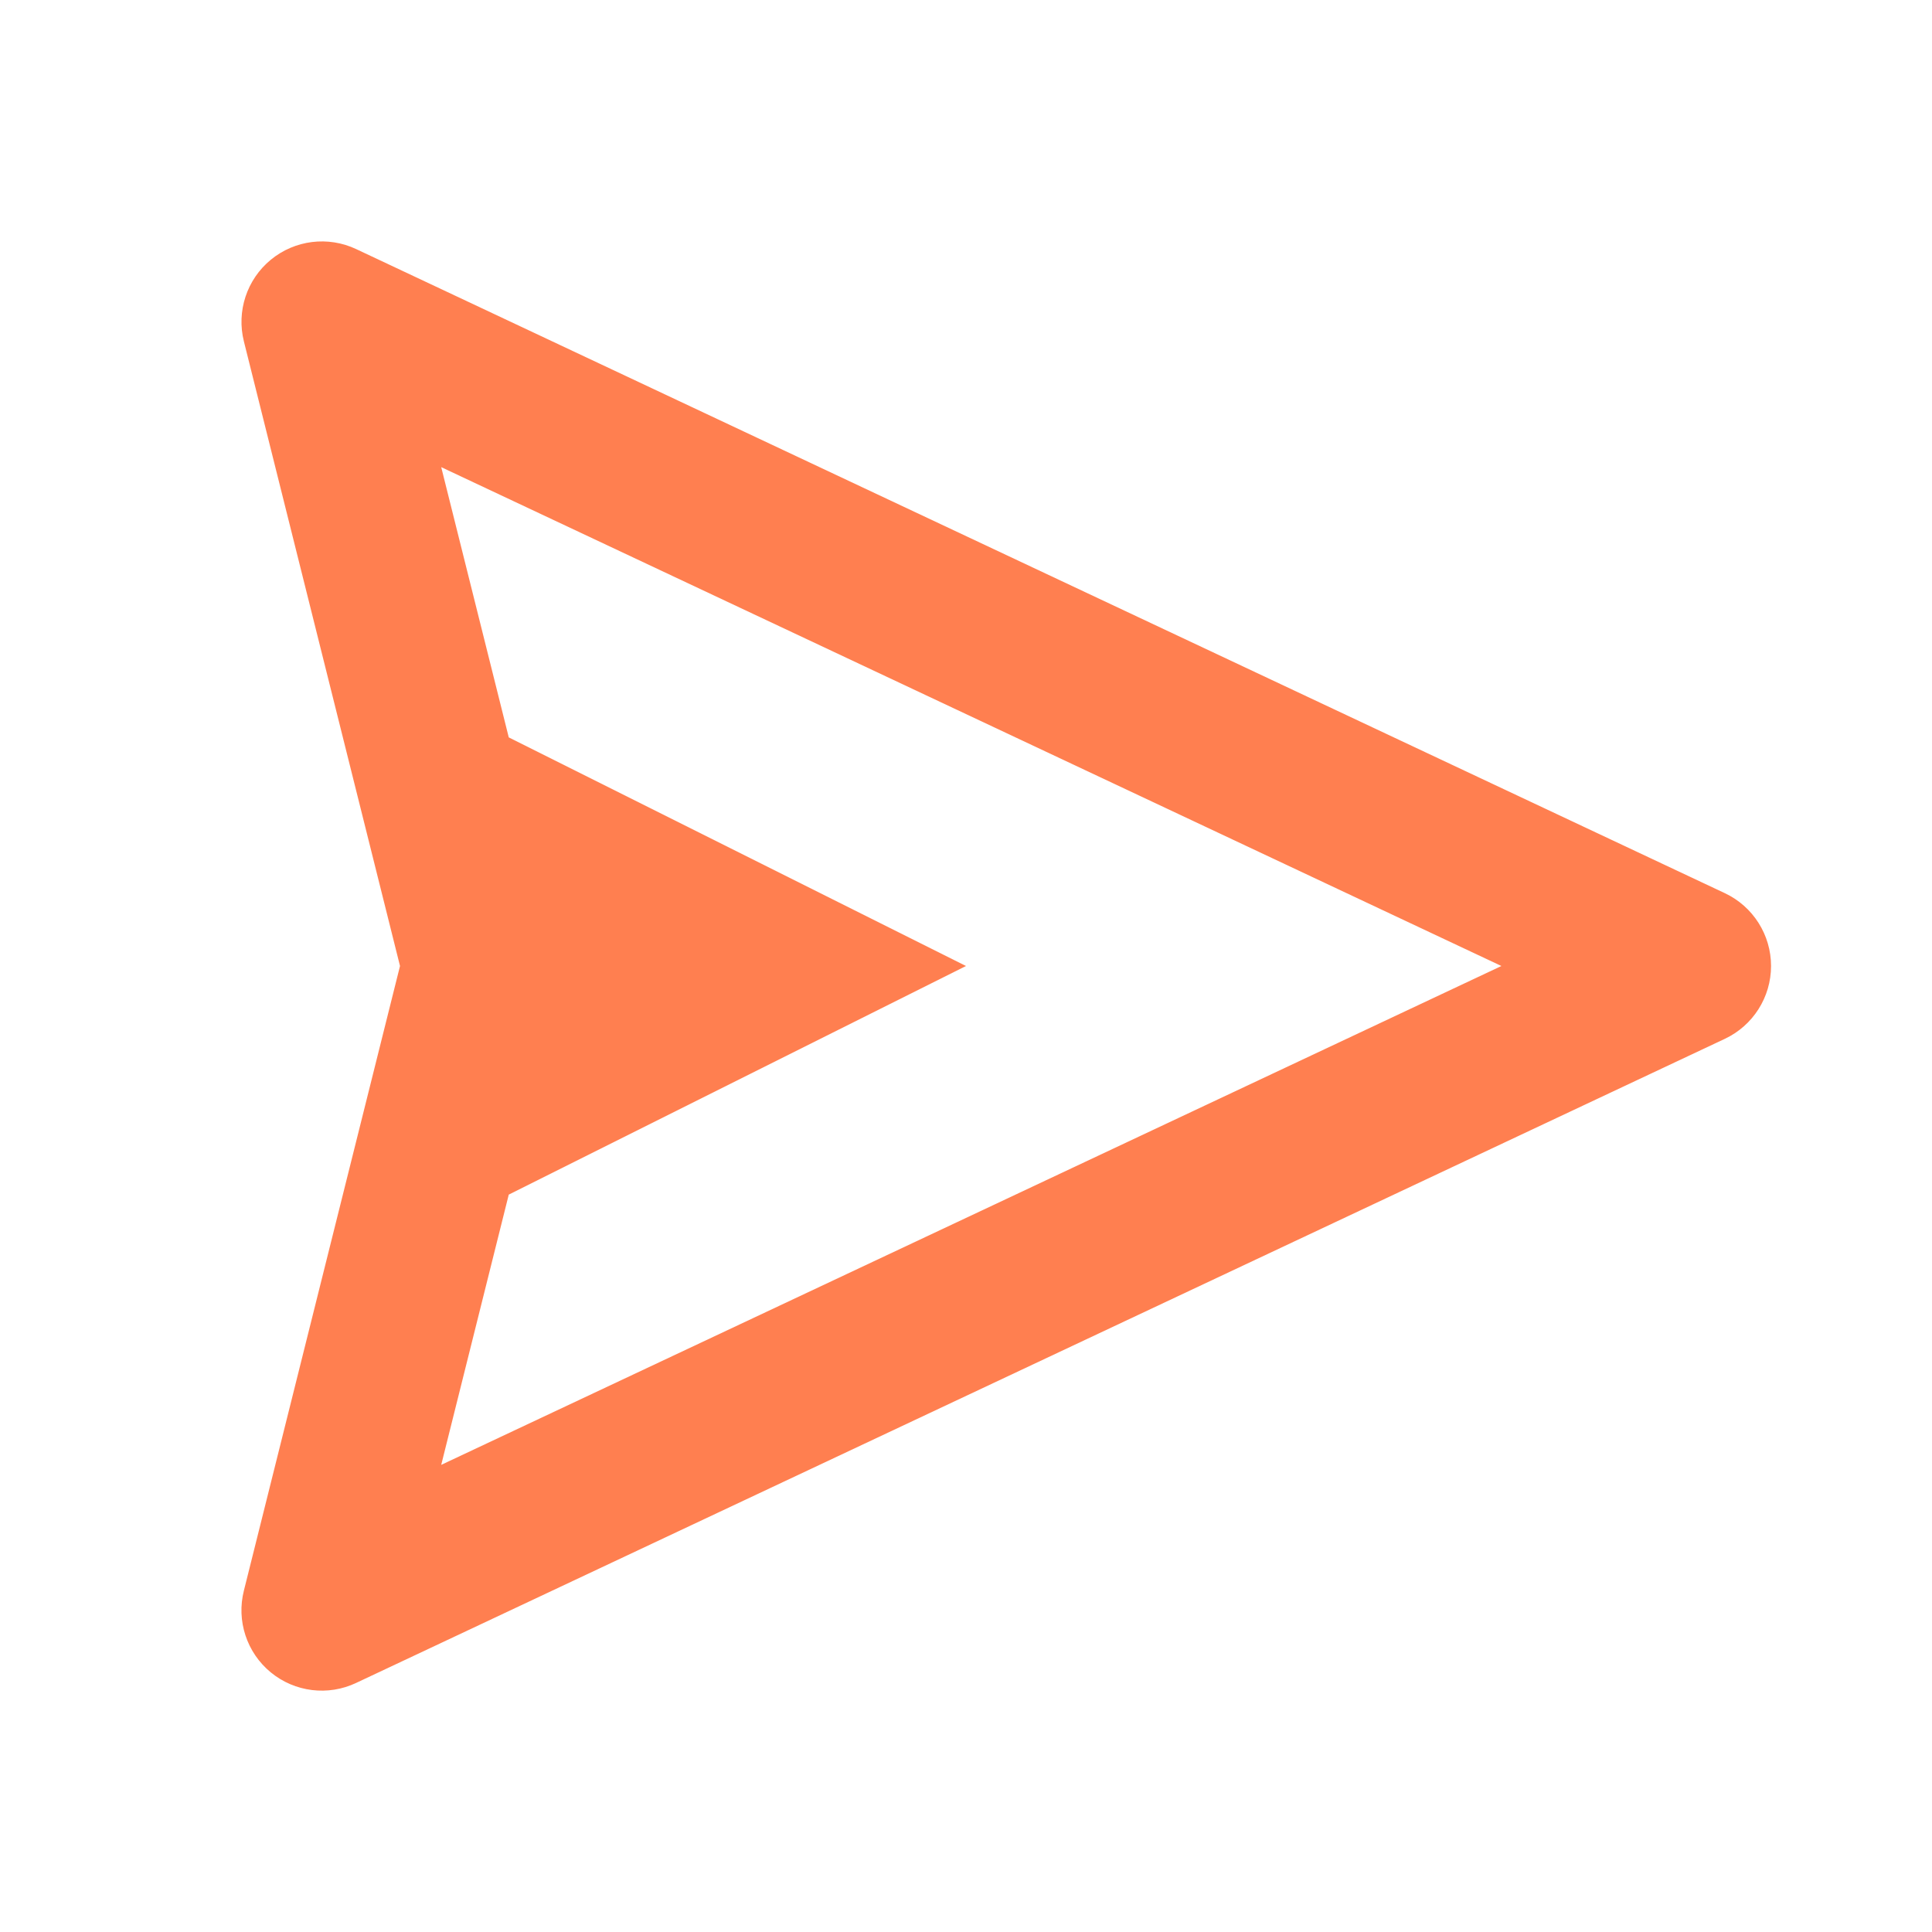
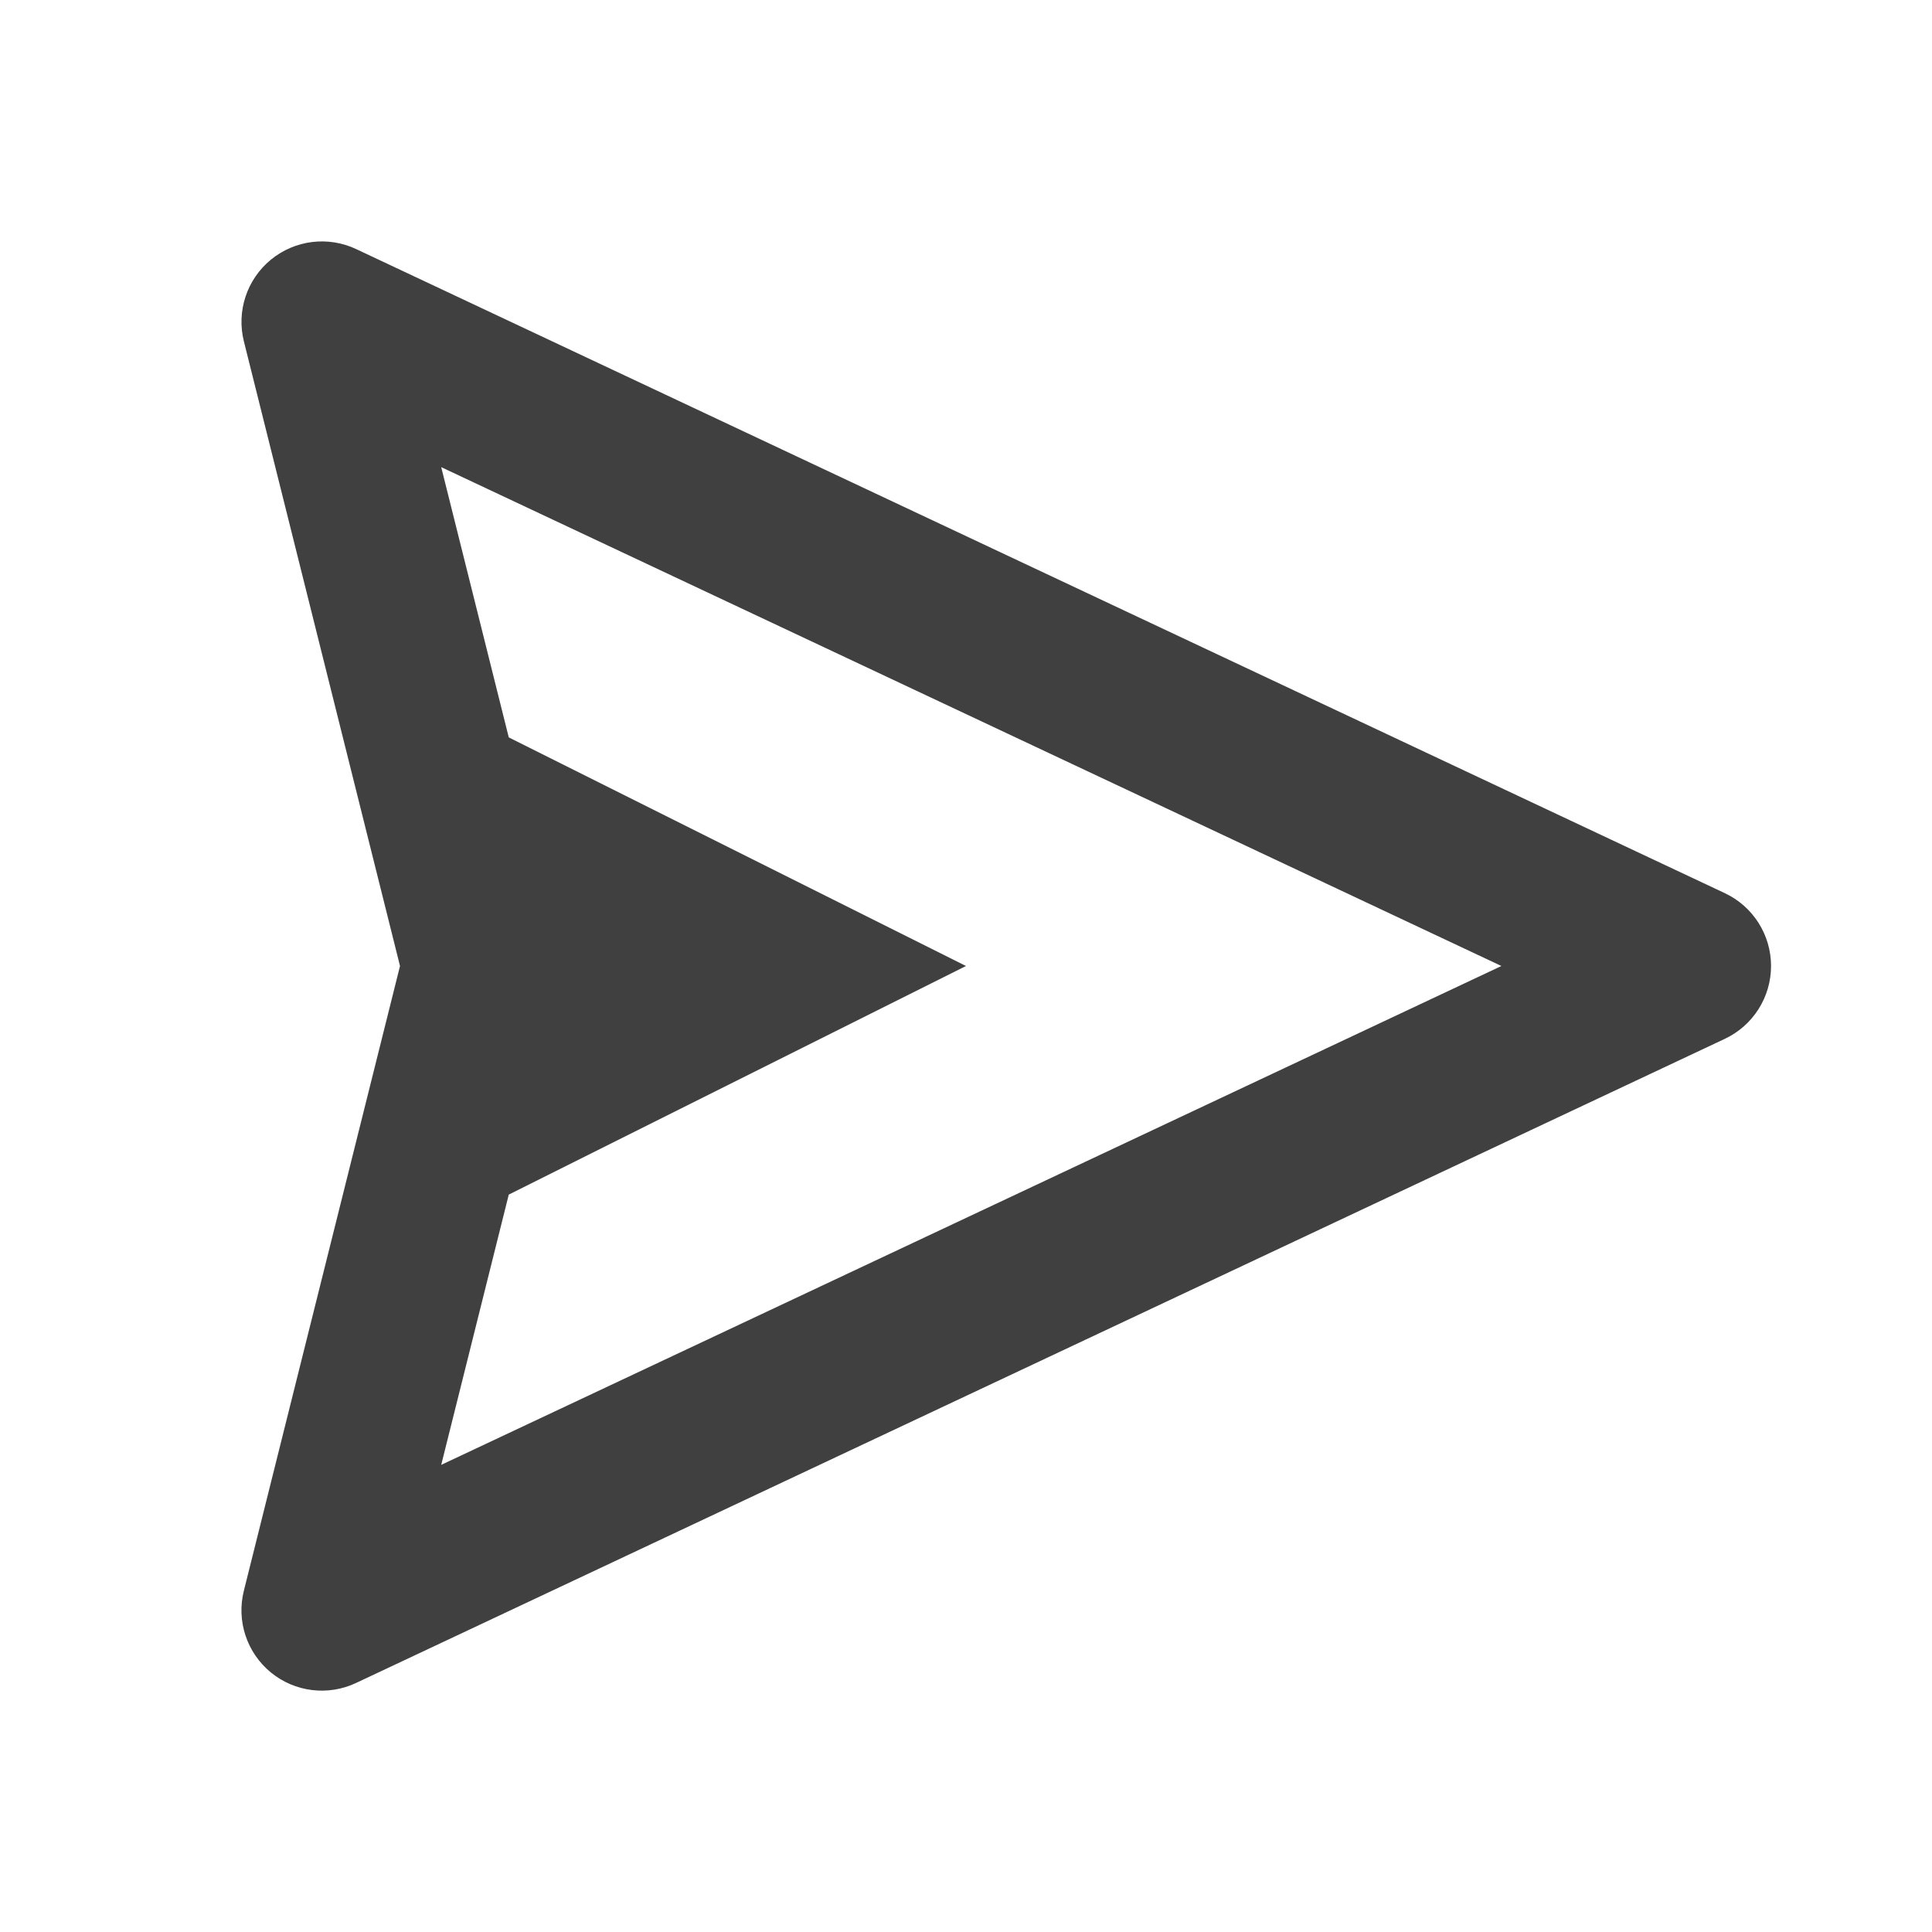
- <svg xmlns="http://www.w3.org/2000/svg" fill="#FF7F50" width="24" height="24" viewBox="0 0 24 24">
+ <svg xmlns="http://www.w3.org/2000/svg" fill="#404040" width="24" height="24" viewBox="0 0 24 24">
  <path d="m21.426 11.095-17-8A.999.999 0 0 0 3.03 4.242L4.969 12 3.03 19.758a.998.998 0 0 0 1.396 1.147l17-8a1 1 0 0 0 0-1.81zM5.481 18.197l.839-3.357L12 12 6.32 9.16l-.839-3.357L18.651 12l-13.17 6.197z" />
</svg>
